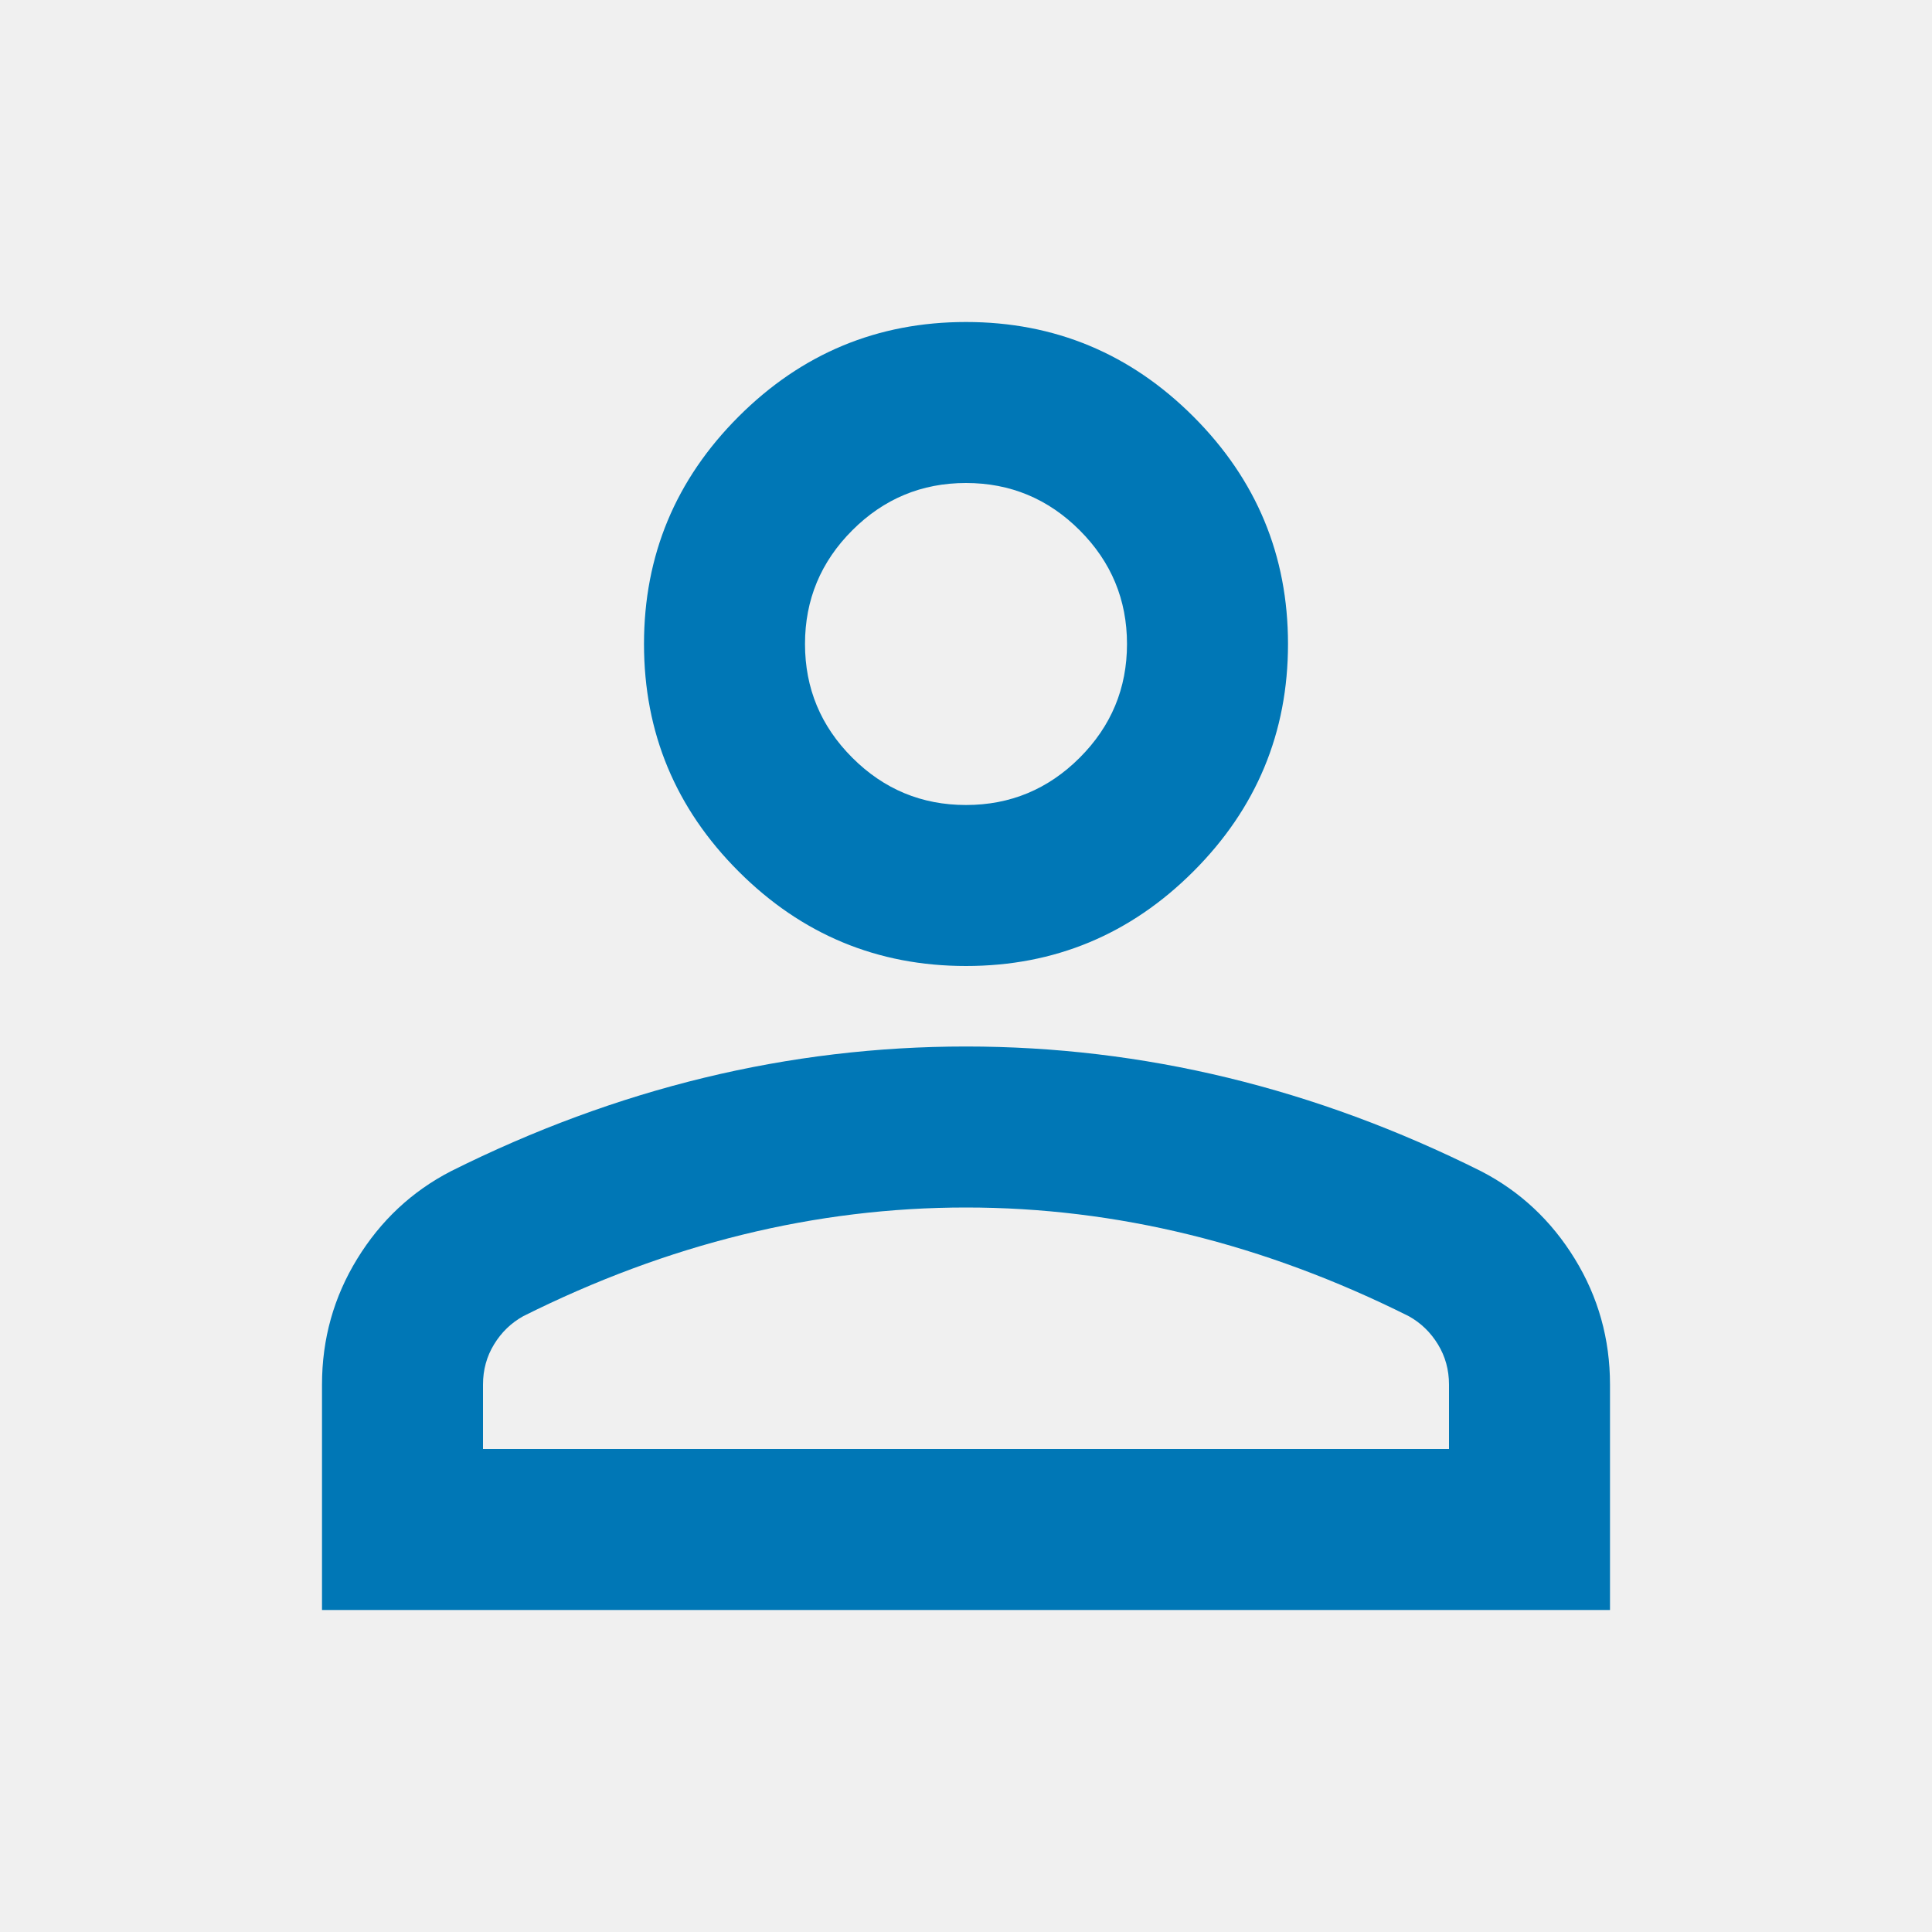
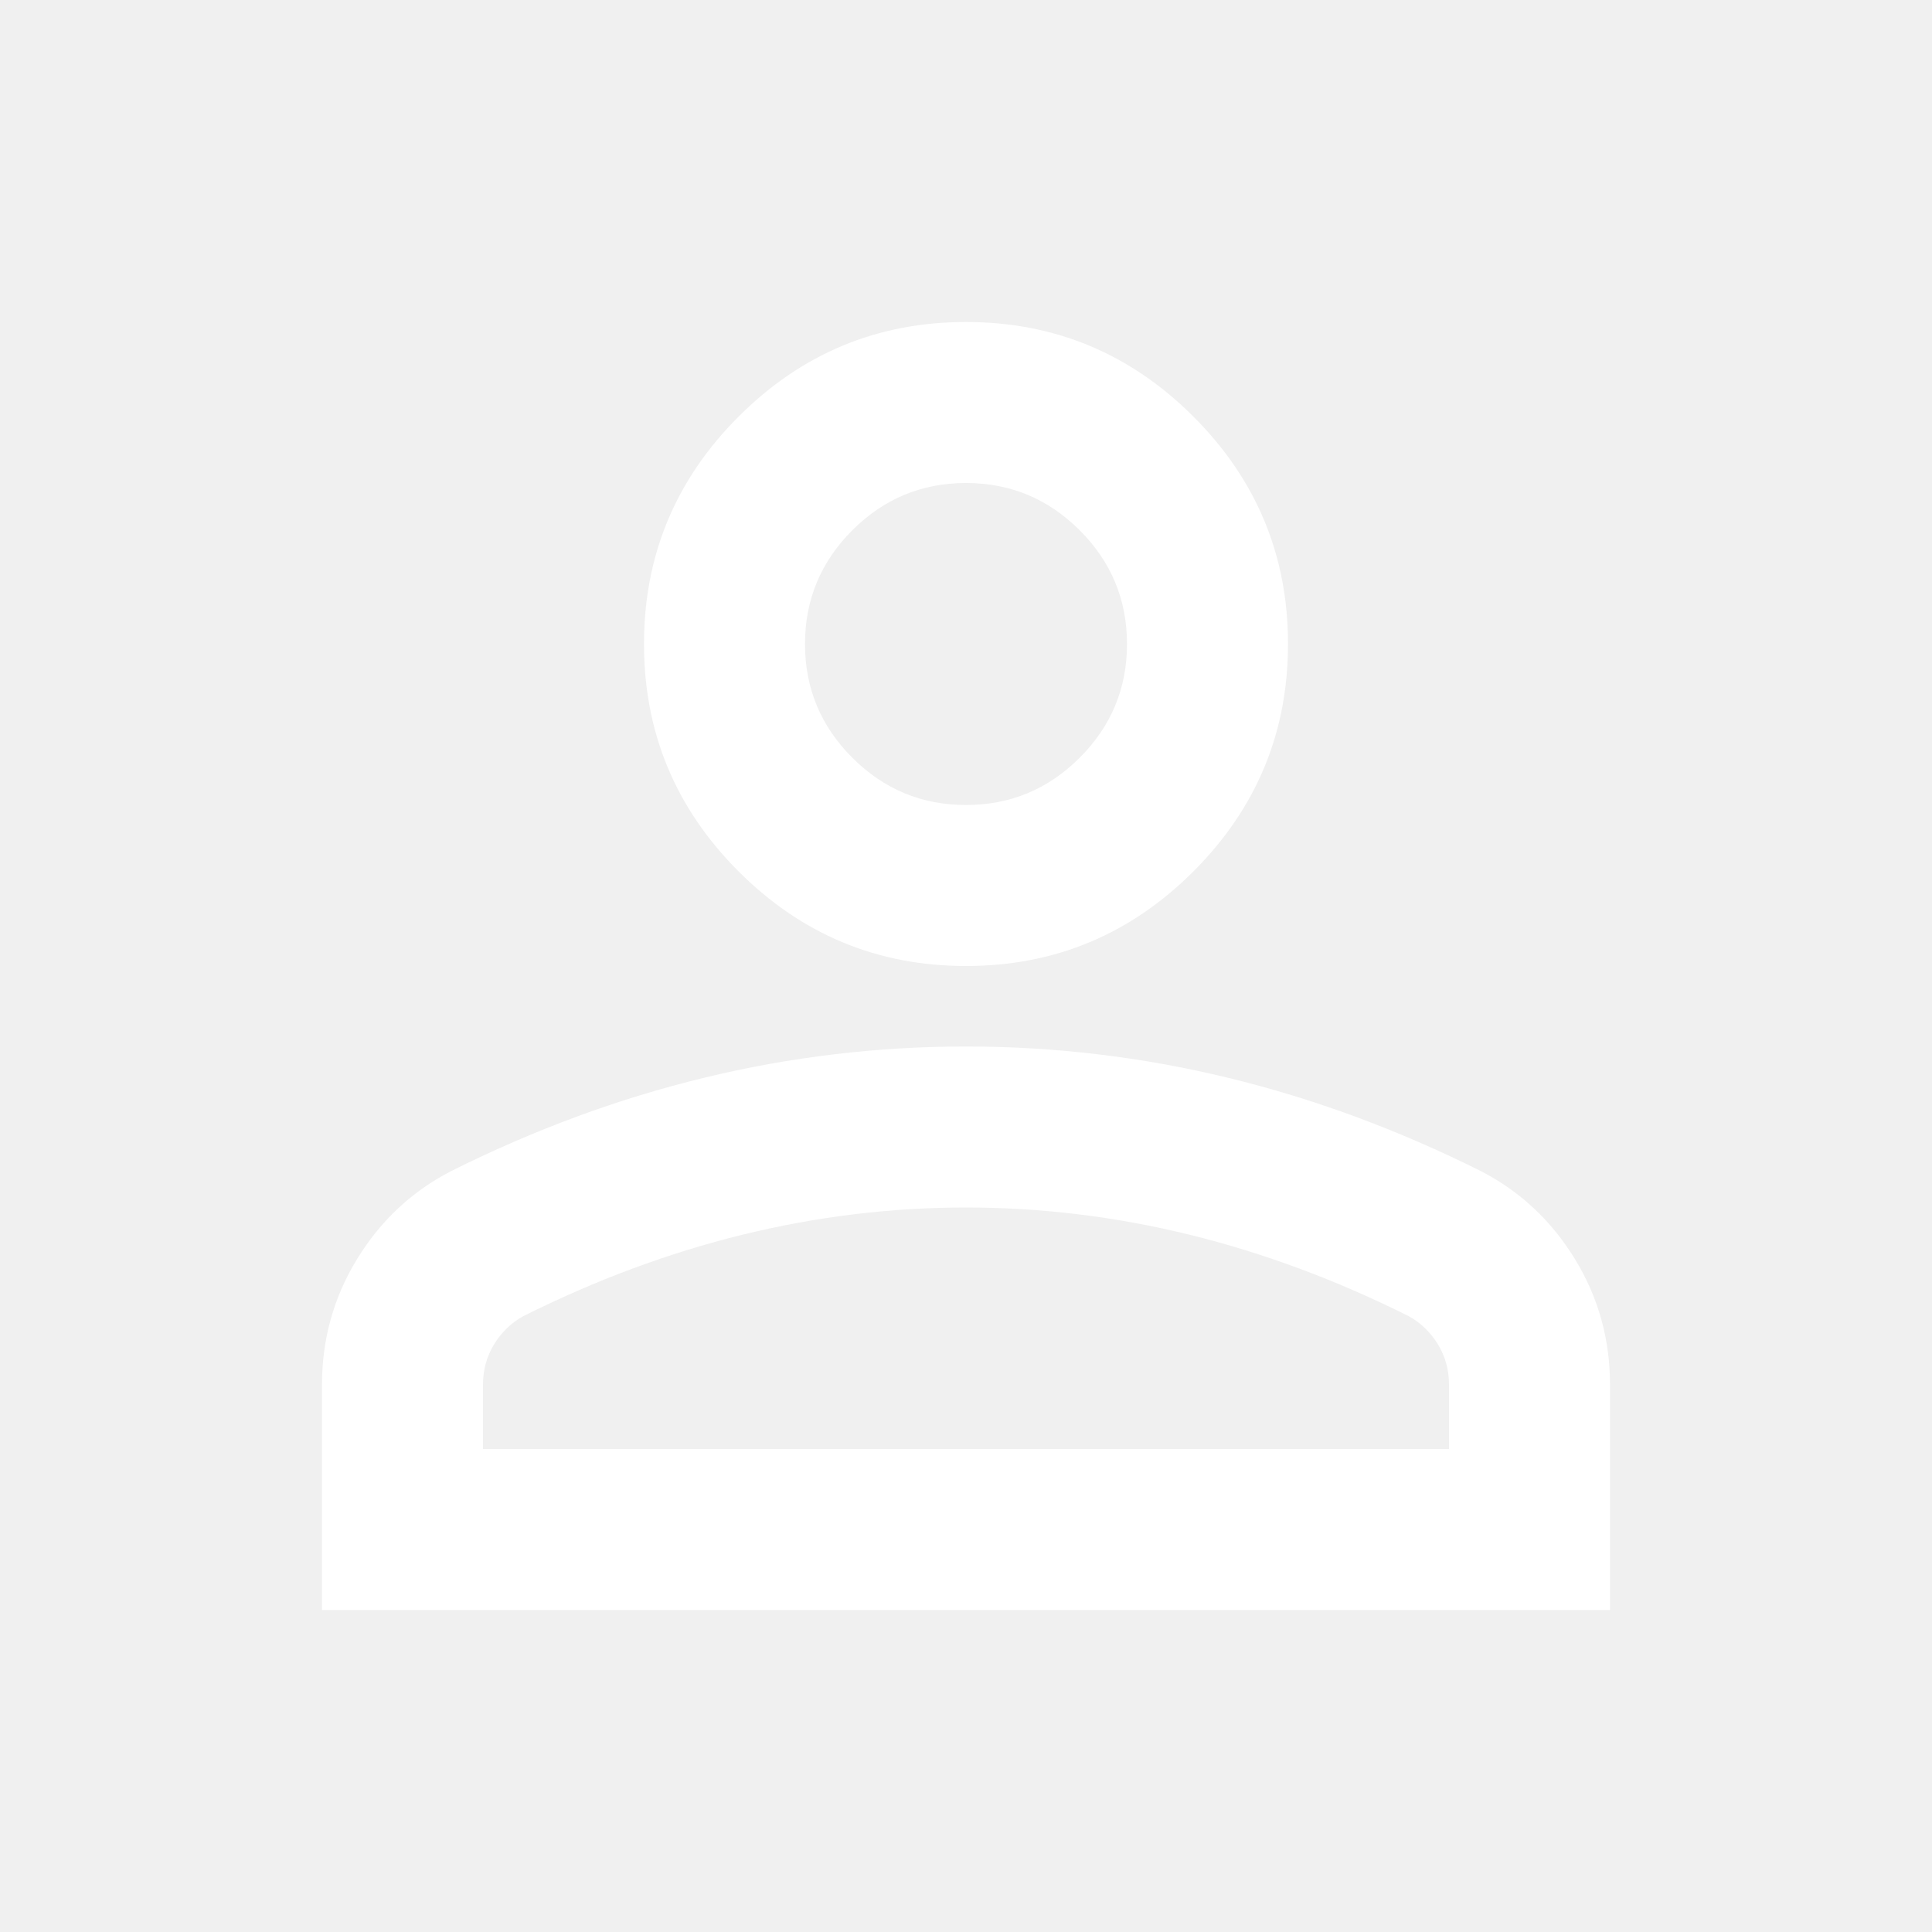
- <svg xmlns="http://www.w3.org/2000/svg" height="24px" viewBox="0 -960 960 960" width="24px" fill="#0077B6">
+ <svg xmlns="http://www.w3.org/2000/svg" height="24px" viewBox="0 -960 960 960" width="24px" fill="#ffffff">
  <path d="M480-480q-66 0-113-47t-47-113q0-66 47-113t113-47q66 0 113 47t47 113q0 66-47 113t-113 47ZM160-160v-112q0-34 17.5-62.5T224-378q62-31 126-46.5T480-440q66 0 130 15.5T736-378q29 15 46.5 43.5T800-272v112H160Zm80-80h480v-32q0-11-5.5-20T700-306q-54-27-109-40.5T480-360q-56 0-111 13.5T260-306q-9 5-14.5 14t-5.5 20v32Zm240-320q33 0 56.5-23.5T560-640q0-33-23.5-56.5T480-720q-33 0-56.5 23.5T400-640q0 33 23.5 56.5T480-560Zm0-80Zm0 400Z" />
</svg>
